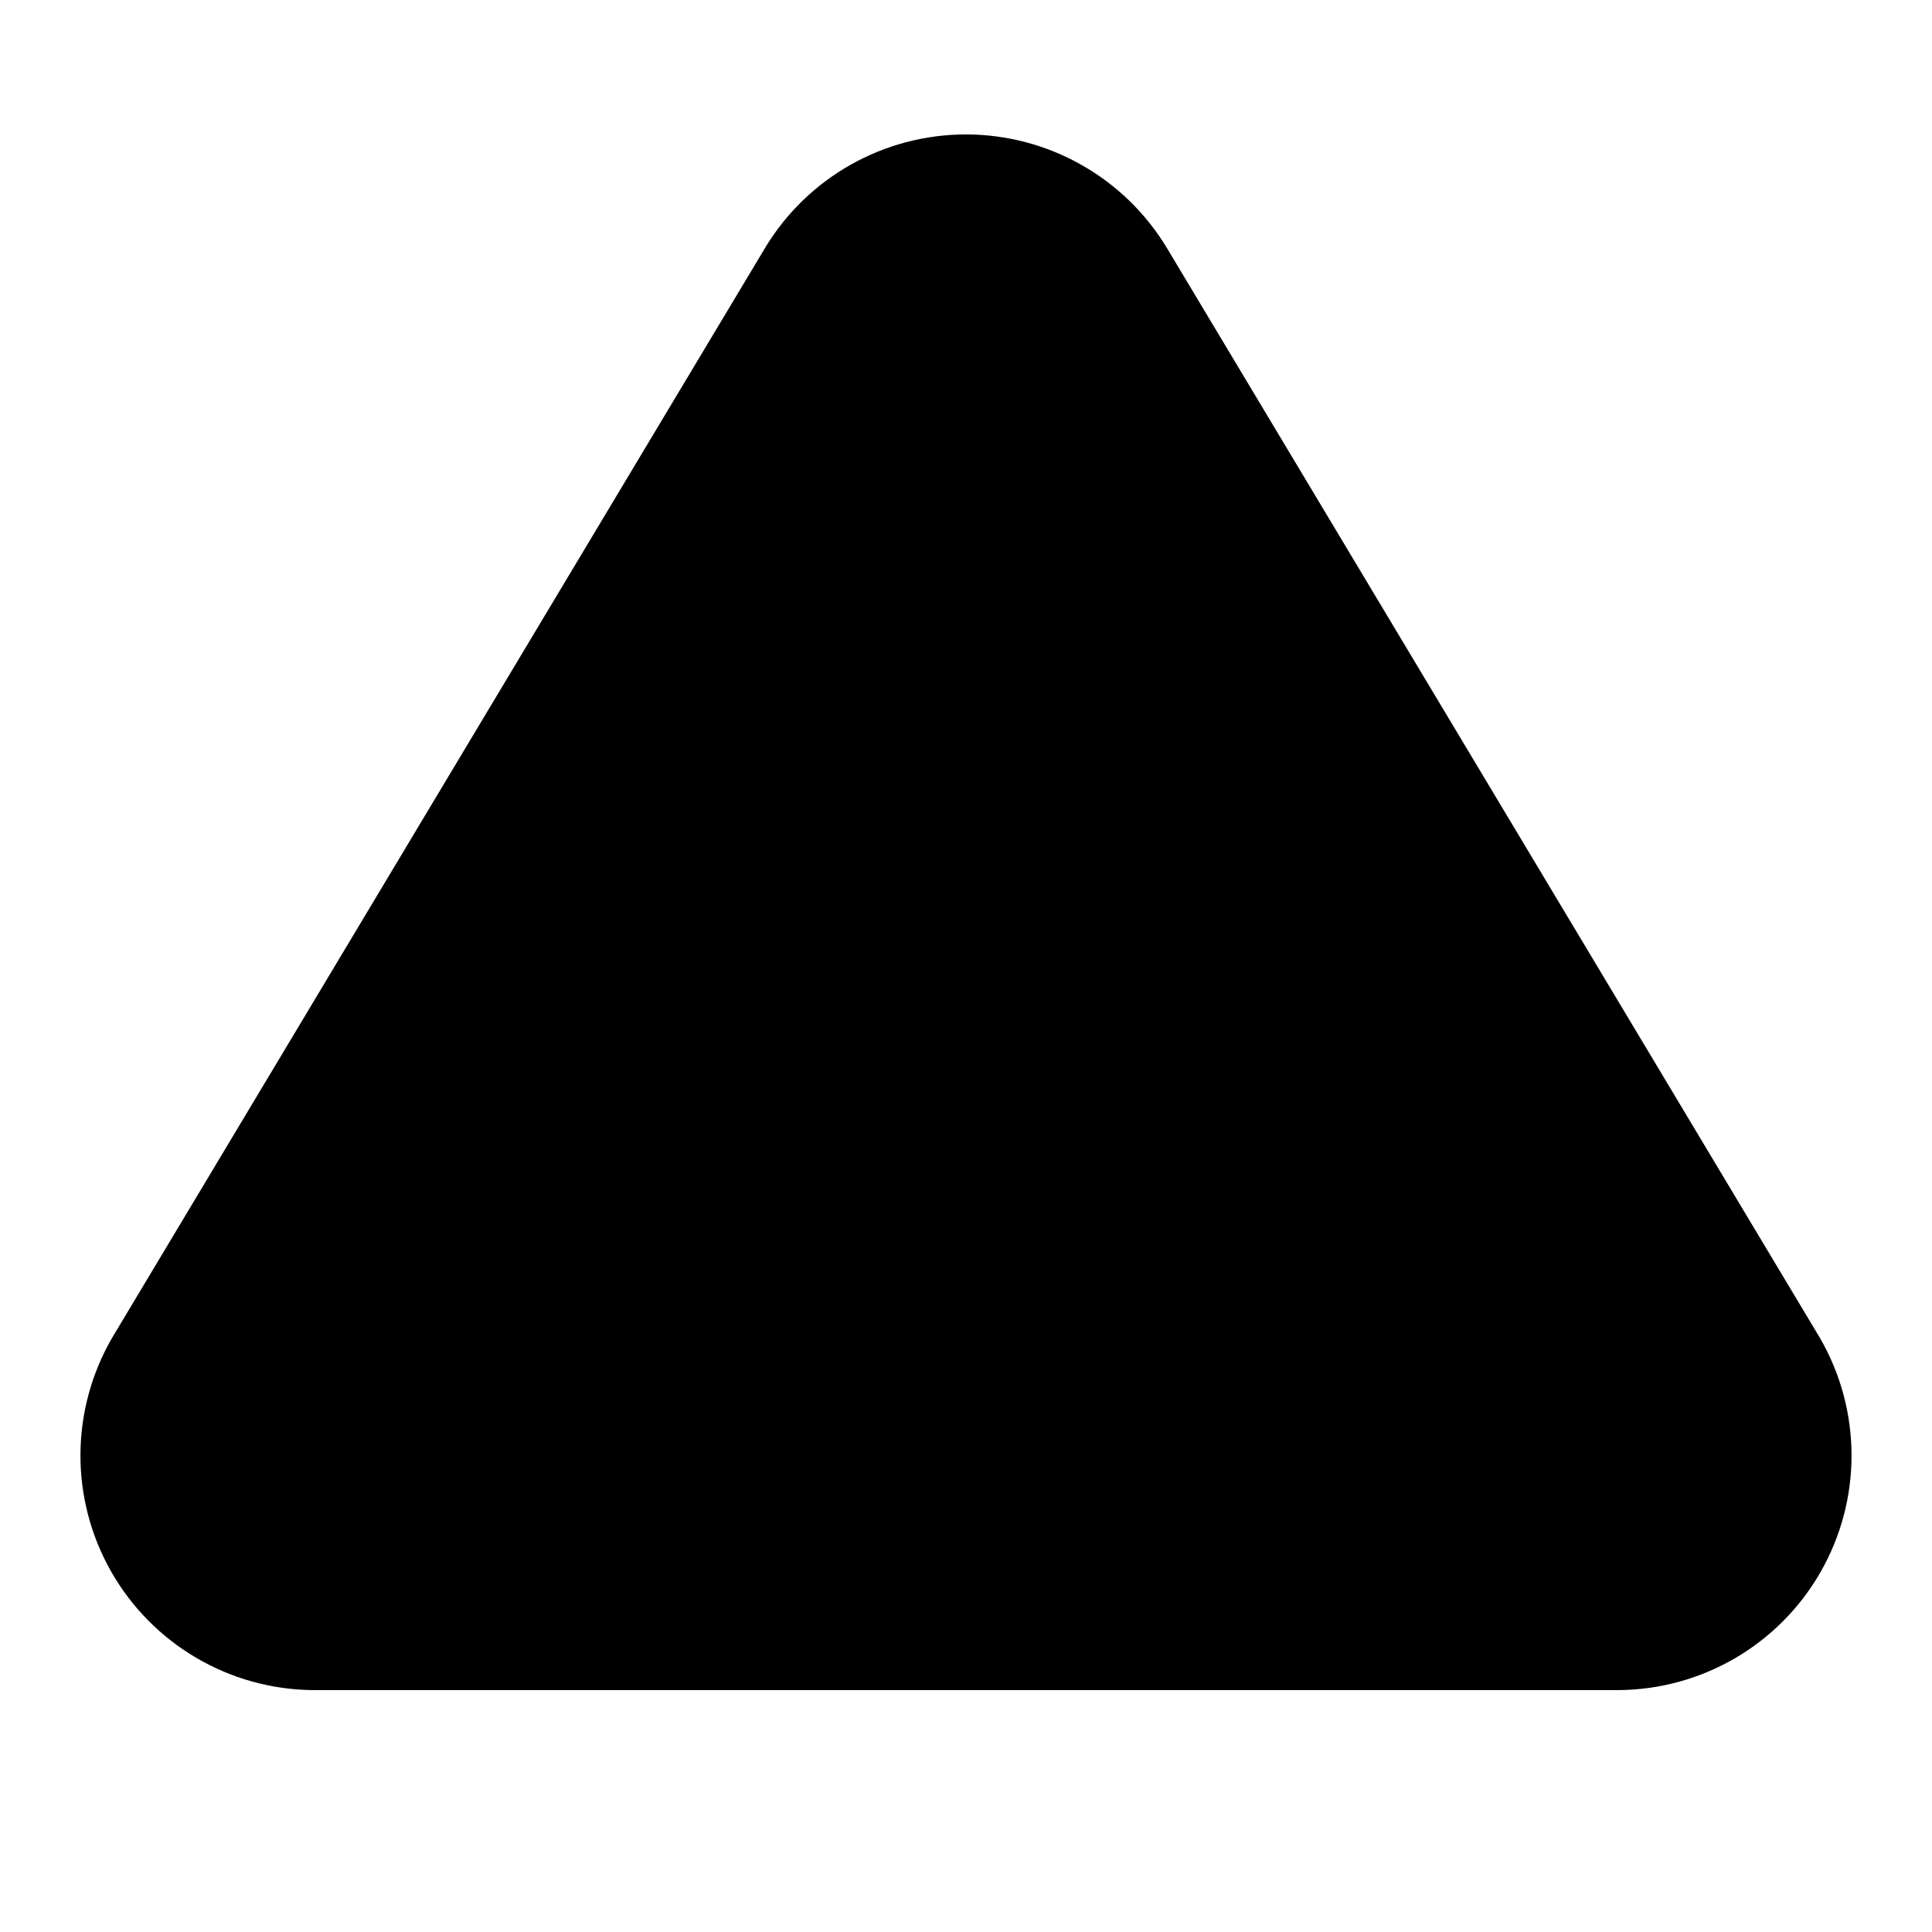
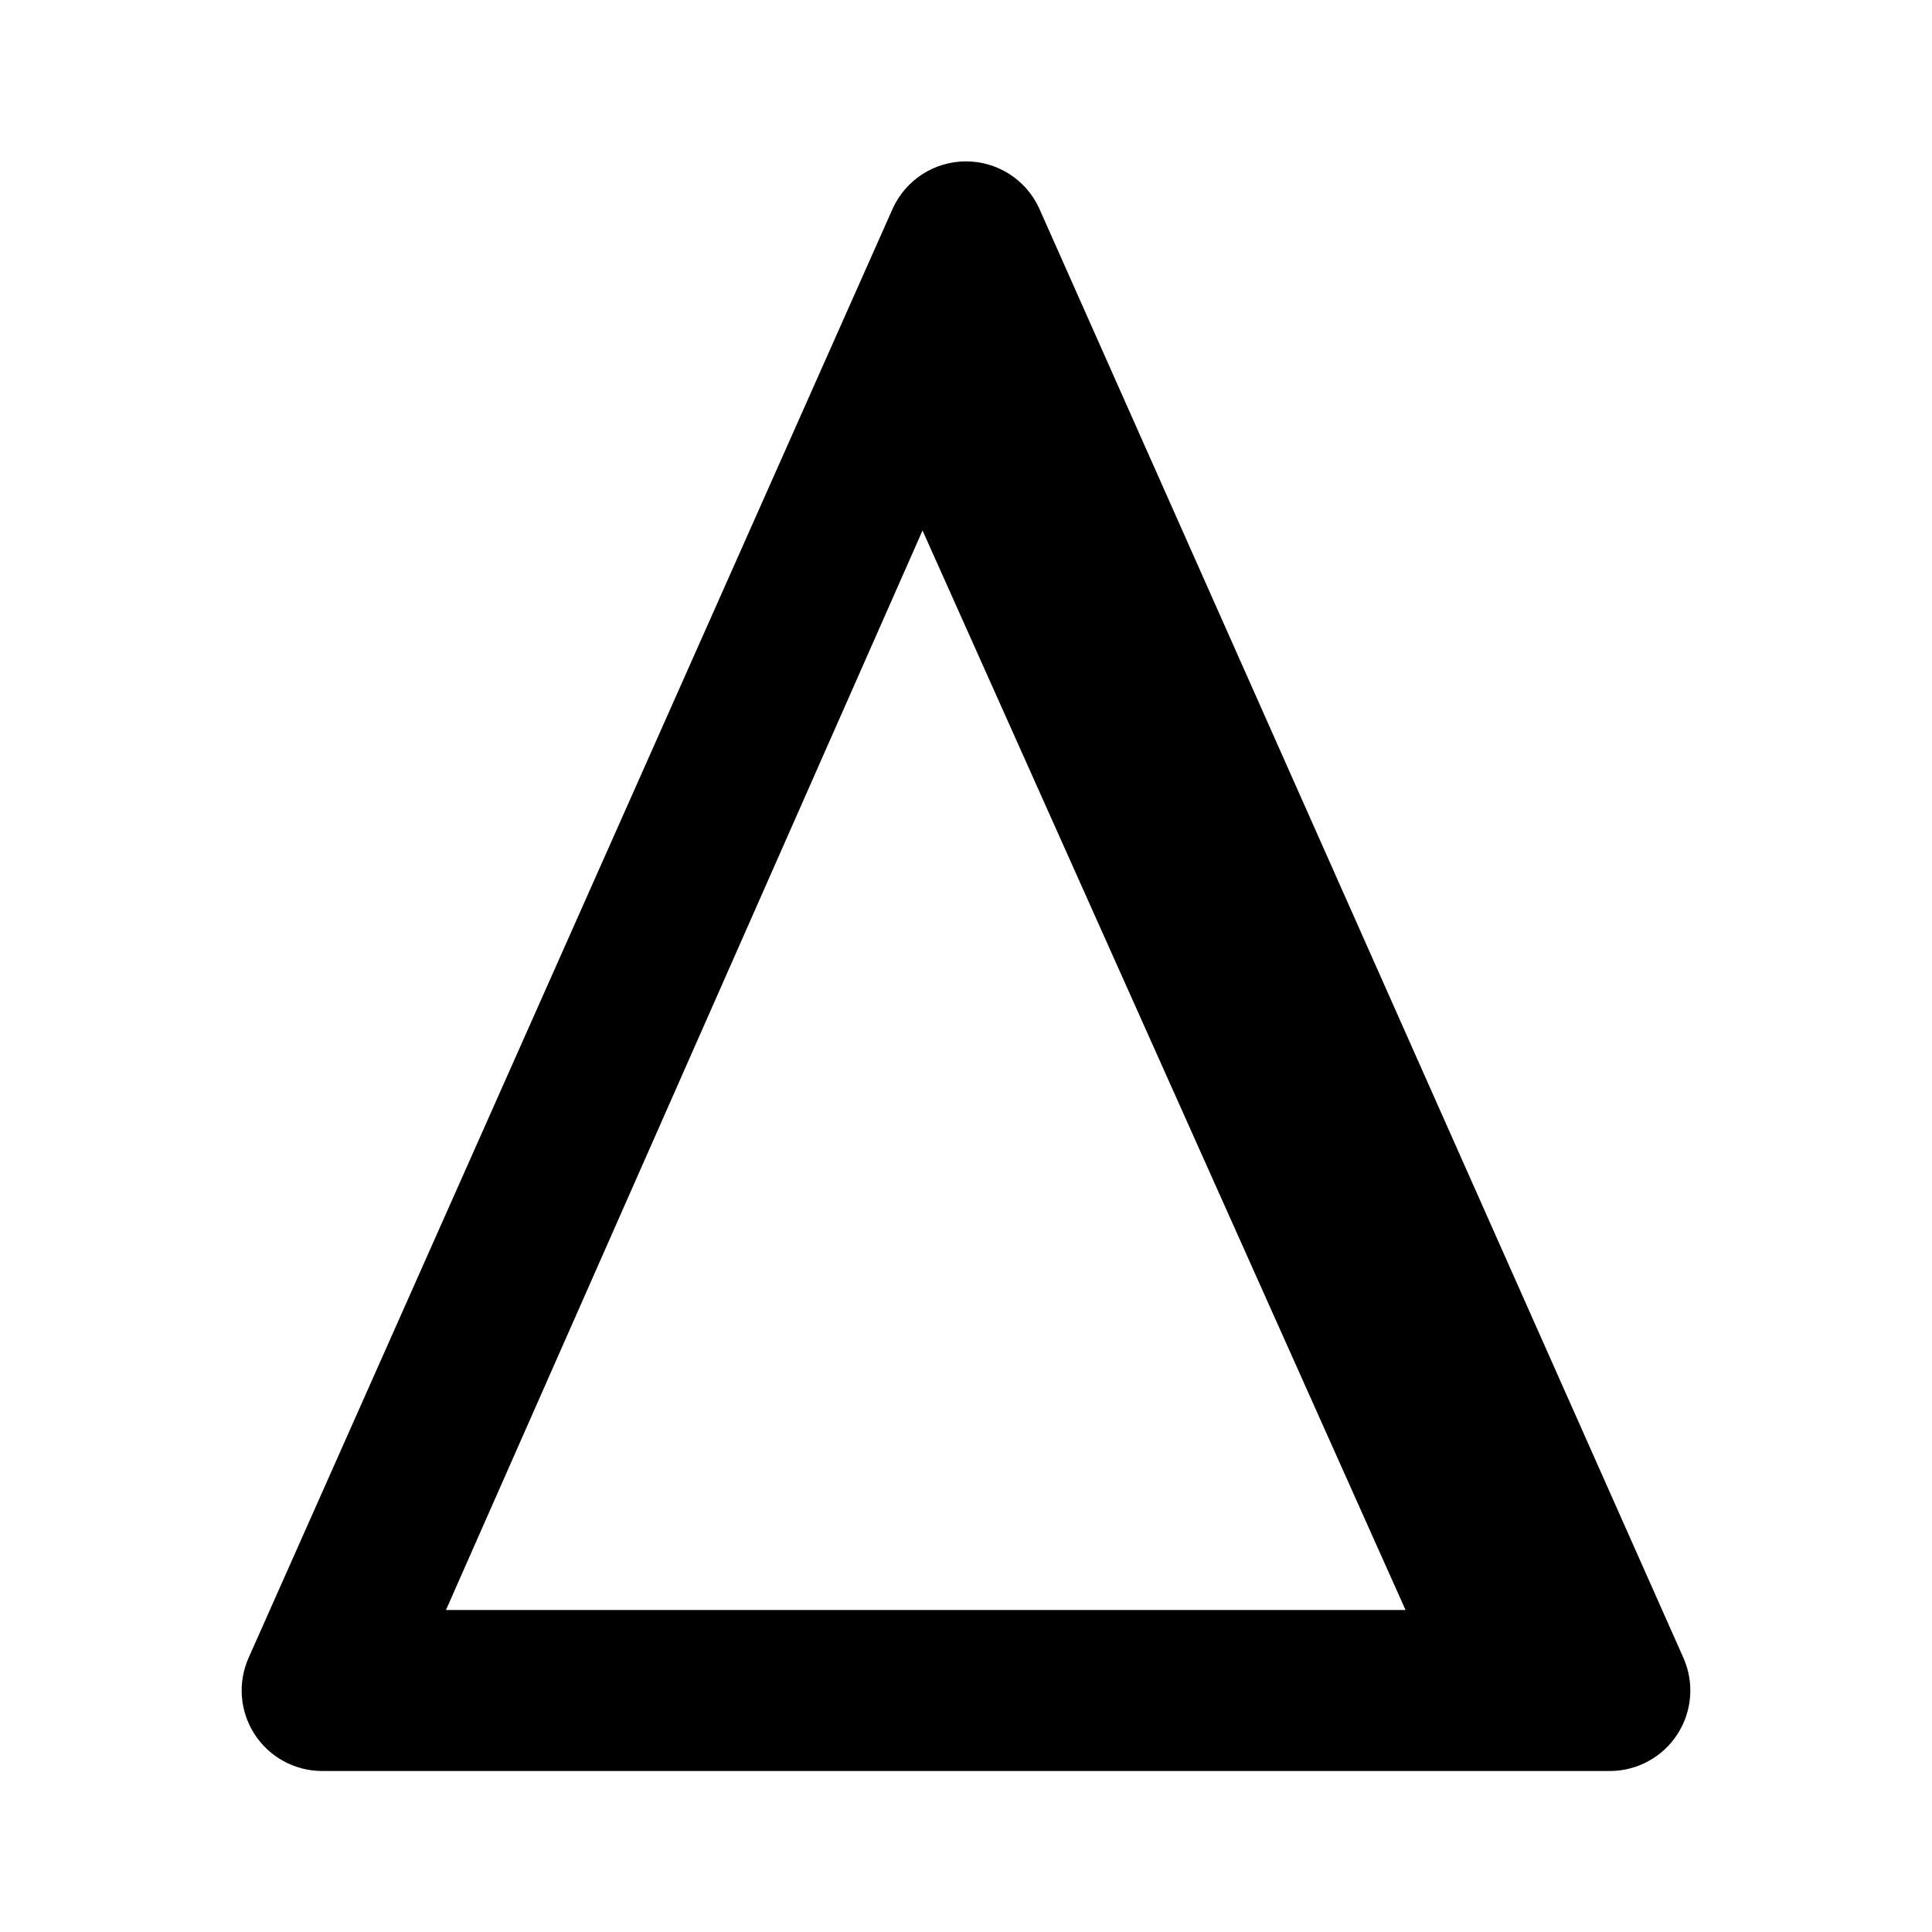
- <svg xmlns="http://www.w3.org/2000/svg" class="icon icon-tabler icon-tabler-triangle-filled" width="24" height="24" viewBox="0 0 24 24" stroke-width="2" stroke="currentColor" fill="none" stroke-linecap="round" stroke-linejoin="round">
-   <path stroke="none" d="M0 0h24v24H0z" fill="none" />
-   <path d="M12 1.67a2.914 2.914 0 0 0 -2.492 1.403l-8.11 13.537a2.914 2.914 0 0 0 2.484 4.385h16.225a2.914 2.914 0 0 0 2.503 -4.371l-8.116 -13.546a2.917 2.917 0 0 0 -2.494 -1.408z" stroke-width="0" fill="currentColor" />
+ <svg xmlns="http://www.w3.org/2000/svg" fill="#000000" width="800px" height="800px" viewBox="0 0 24 24" id="delta" data-name="Flat Color" class="icon flat-color">
+   <path id="primary" d="M19,22H4a1,1,0,0,1-.91-1.41l8-18a1,1,0,0,1,1.82,0l8,18A1,1,0,0,1,20,22H19ZM5.54,20H17.46l-6-13.41Z" style="fill: rgb(0, 0, 0);" />
</svg>
